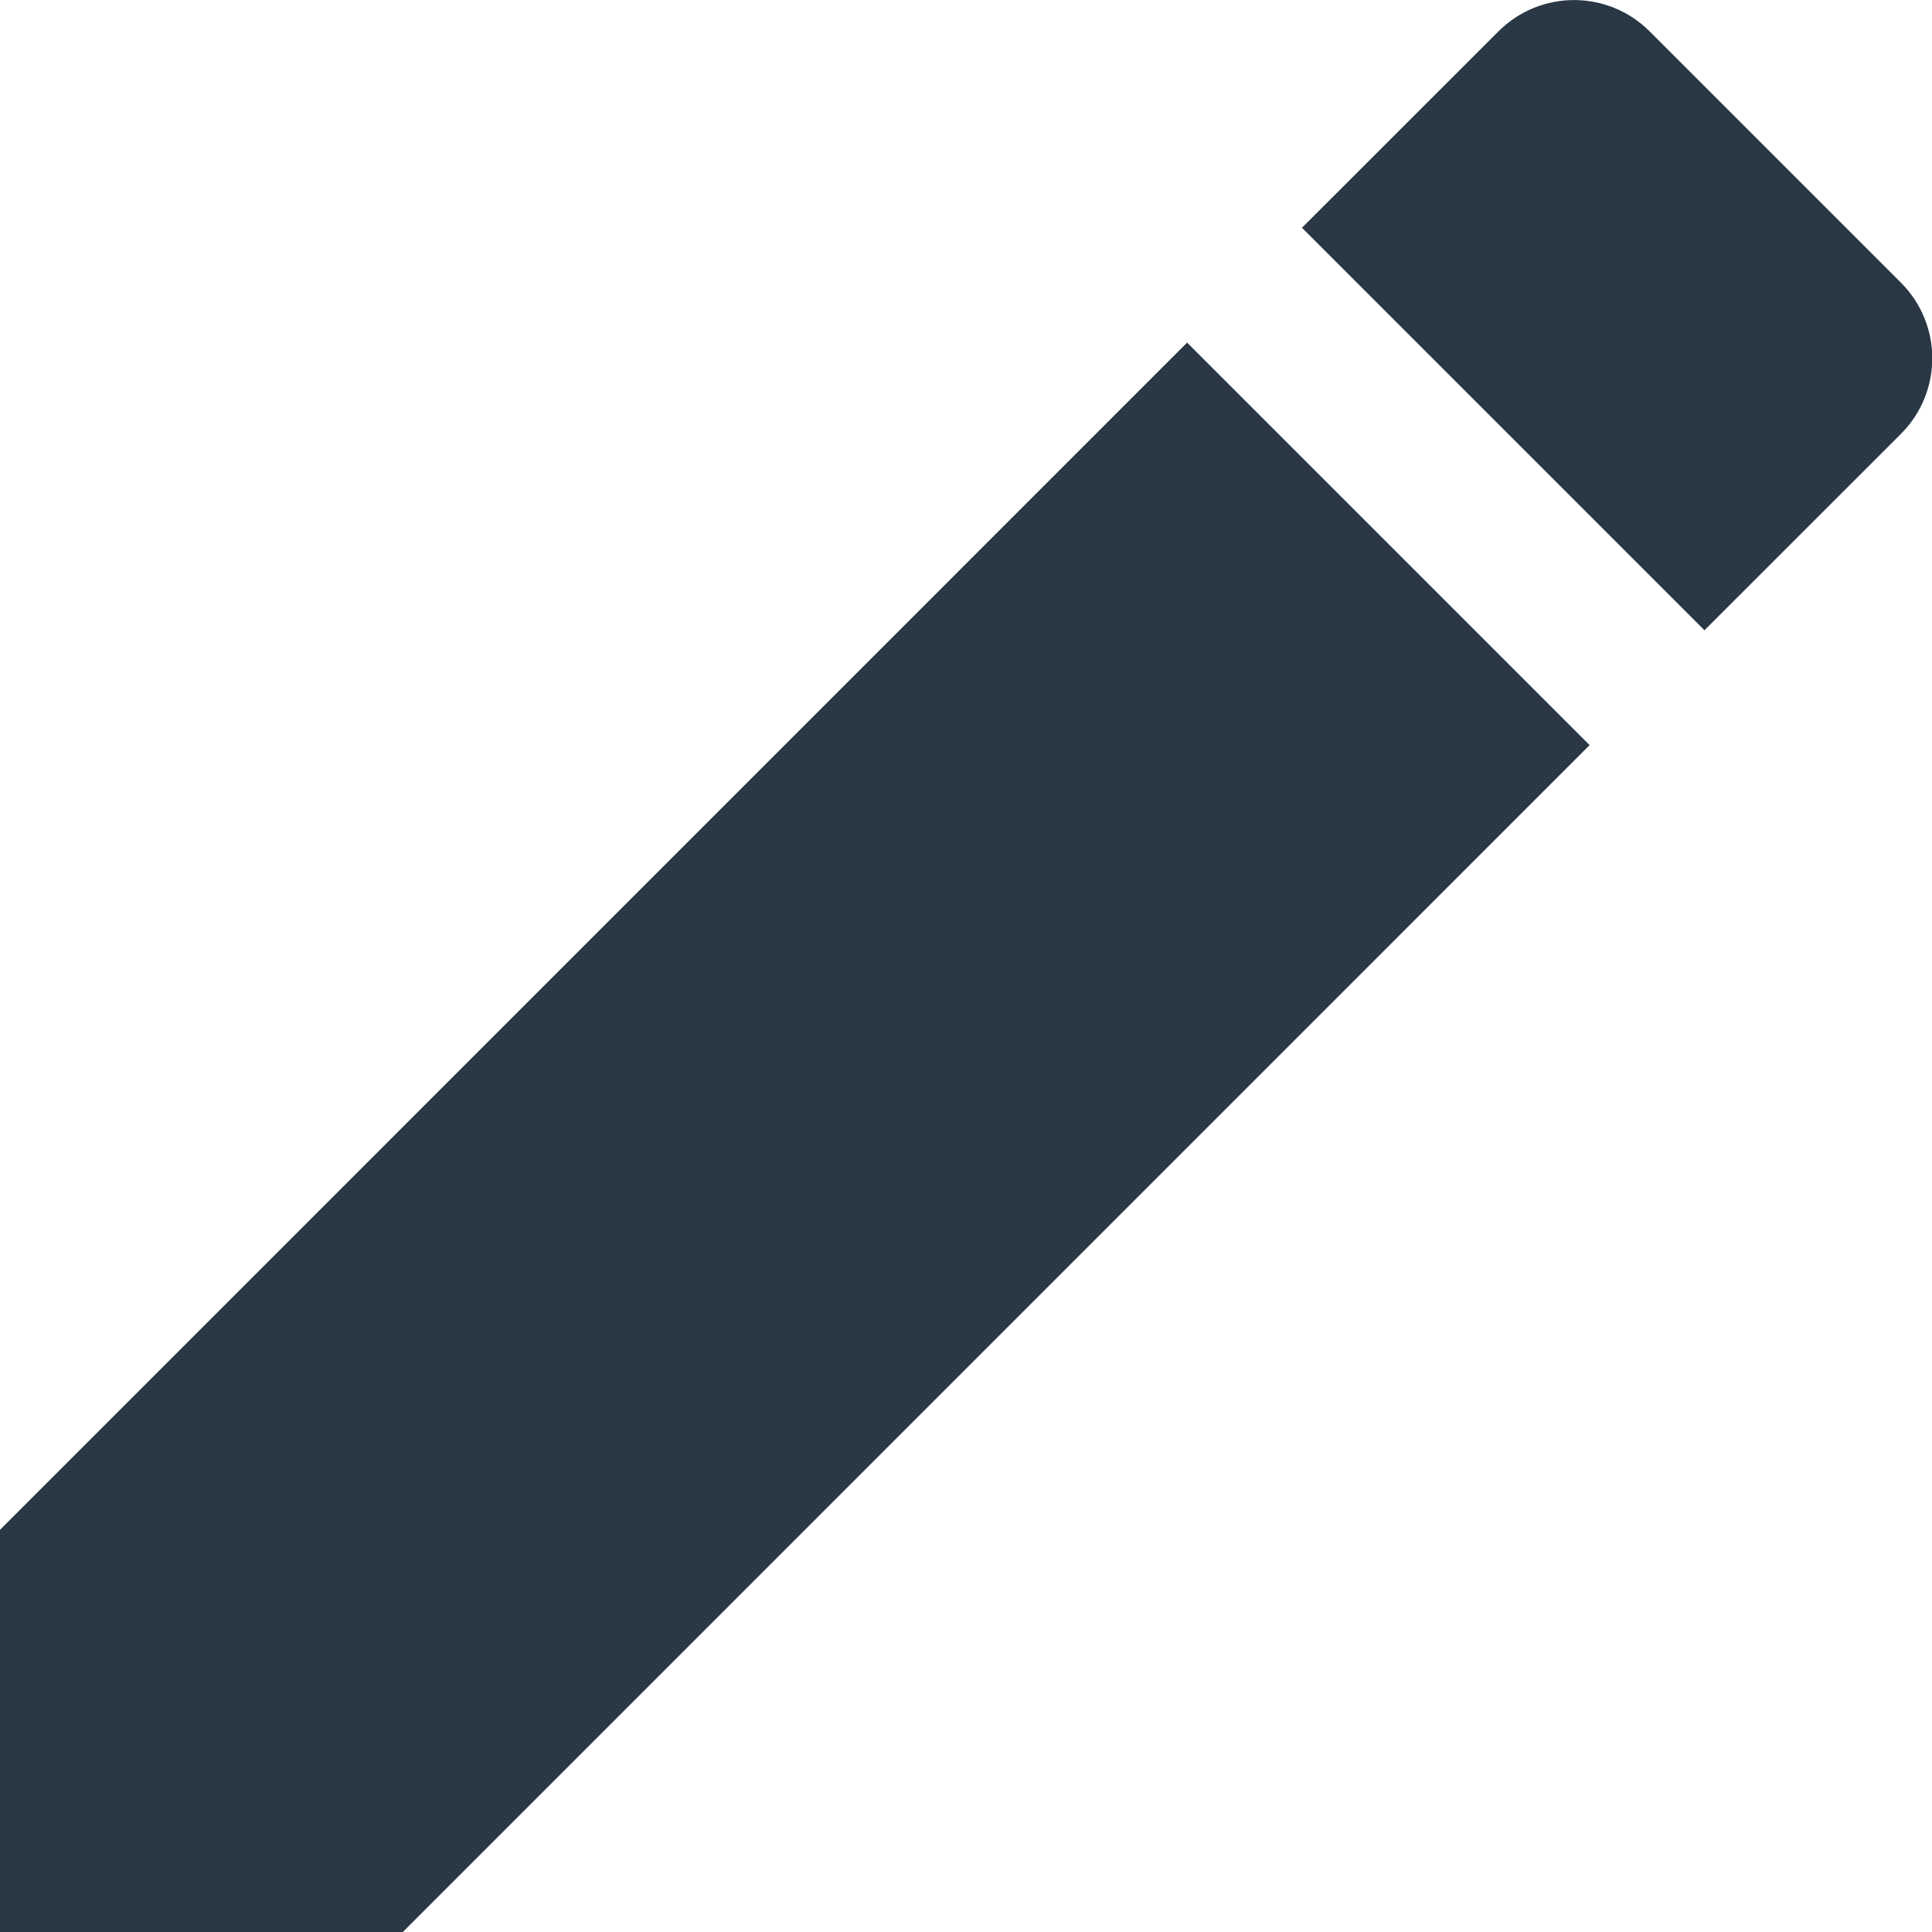
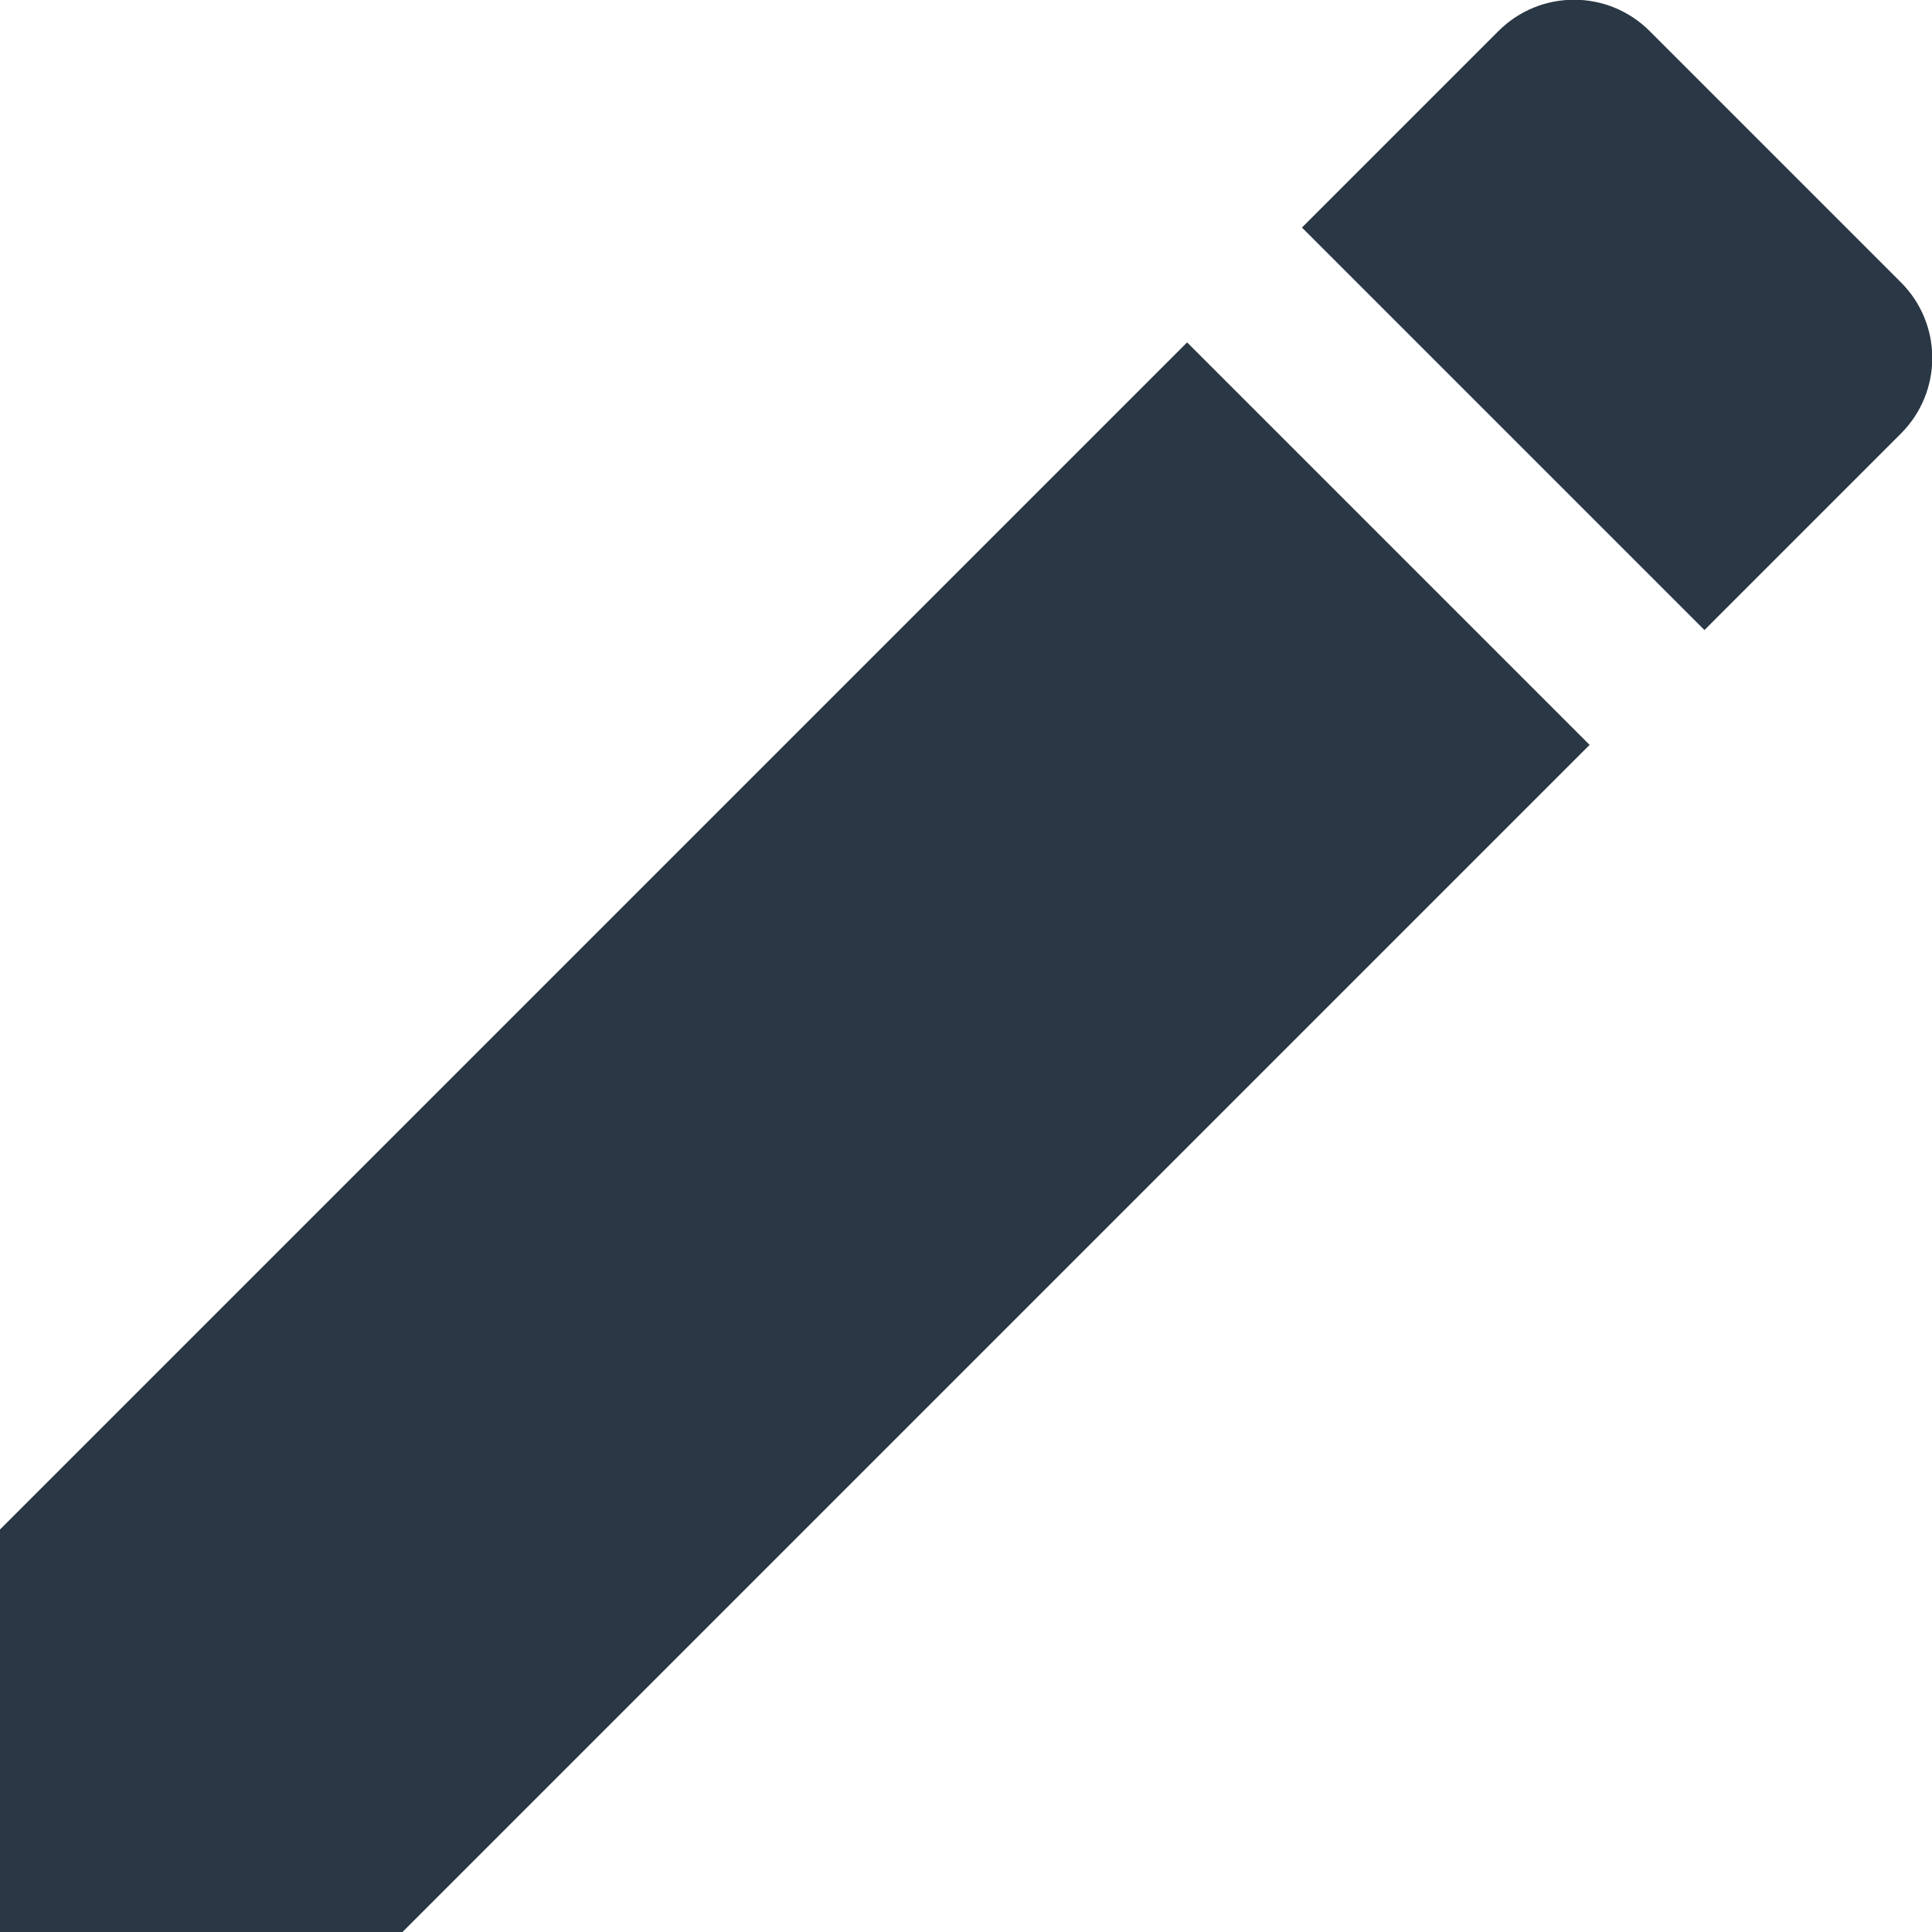
<svg xmlns="http://www.w3.org/2000/svg" width="18" height="18" version="1.1" viewBox="0 0 18 18">
-   <g id="App-UI" fill="none" fill-rule="evenodd" stroke="none" stroke-width="1">
-     <g id="Translation" fill="#2A3744" fill-rule="nonzero" transform="translate(-1297, -607)">
-       <path id="Pencil" d="M1297,621.253 L1297,625.003 L1300.75,625.003 L1311.81,613.942 L1308.06,610.192 L1297,621.253 Z M1314.71,611.043 C1315.1,610.653 1315.1,610.023 1314.71,609.633 L1312.37,607.293 C1311.98,606.903 1311.35,606.903 1310.96,607.293 L1309.13,609.122 L1312.88,612.872 L1314.71,611.043 Z" />
+   <g fill="none" fill-rule="evenodd">
+     <g transform="translate(-1297 -607)" fill="#2A3744" fill-rule="nonzero">
+       <path d="m1297 621.25v3.75h3.75l11.06-11.06-3.75-3.75-11.06 11.06zm17.71-10.21c0.39-0.39 0.39-1.02 0-1.41l-2.34-2.34c-0.39-0.39-1.02-0.39-1.41 0l-1.83 1.83 3.75 3.75 1.83-1.83z" />
    </g>
  </g>
</svg>
